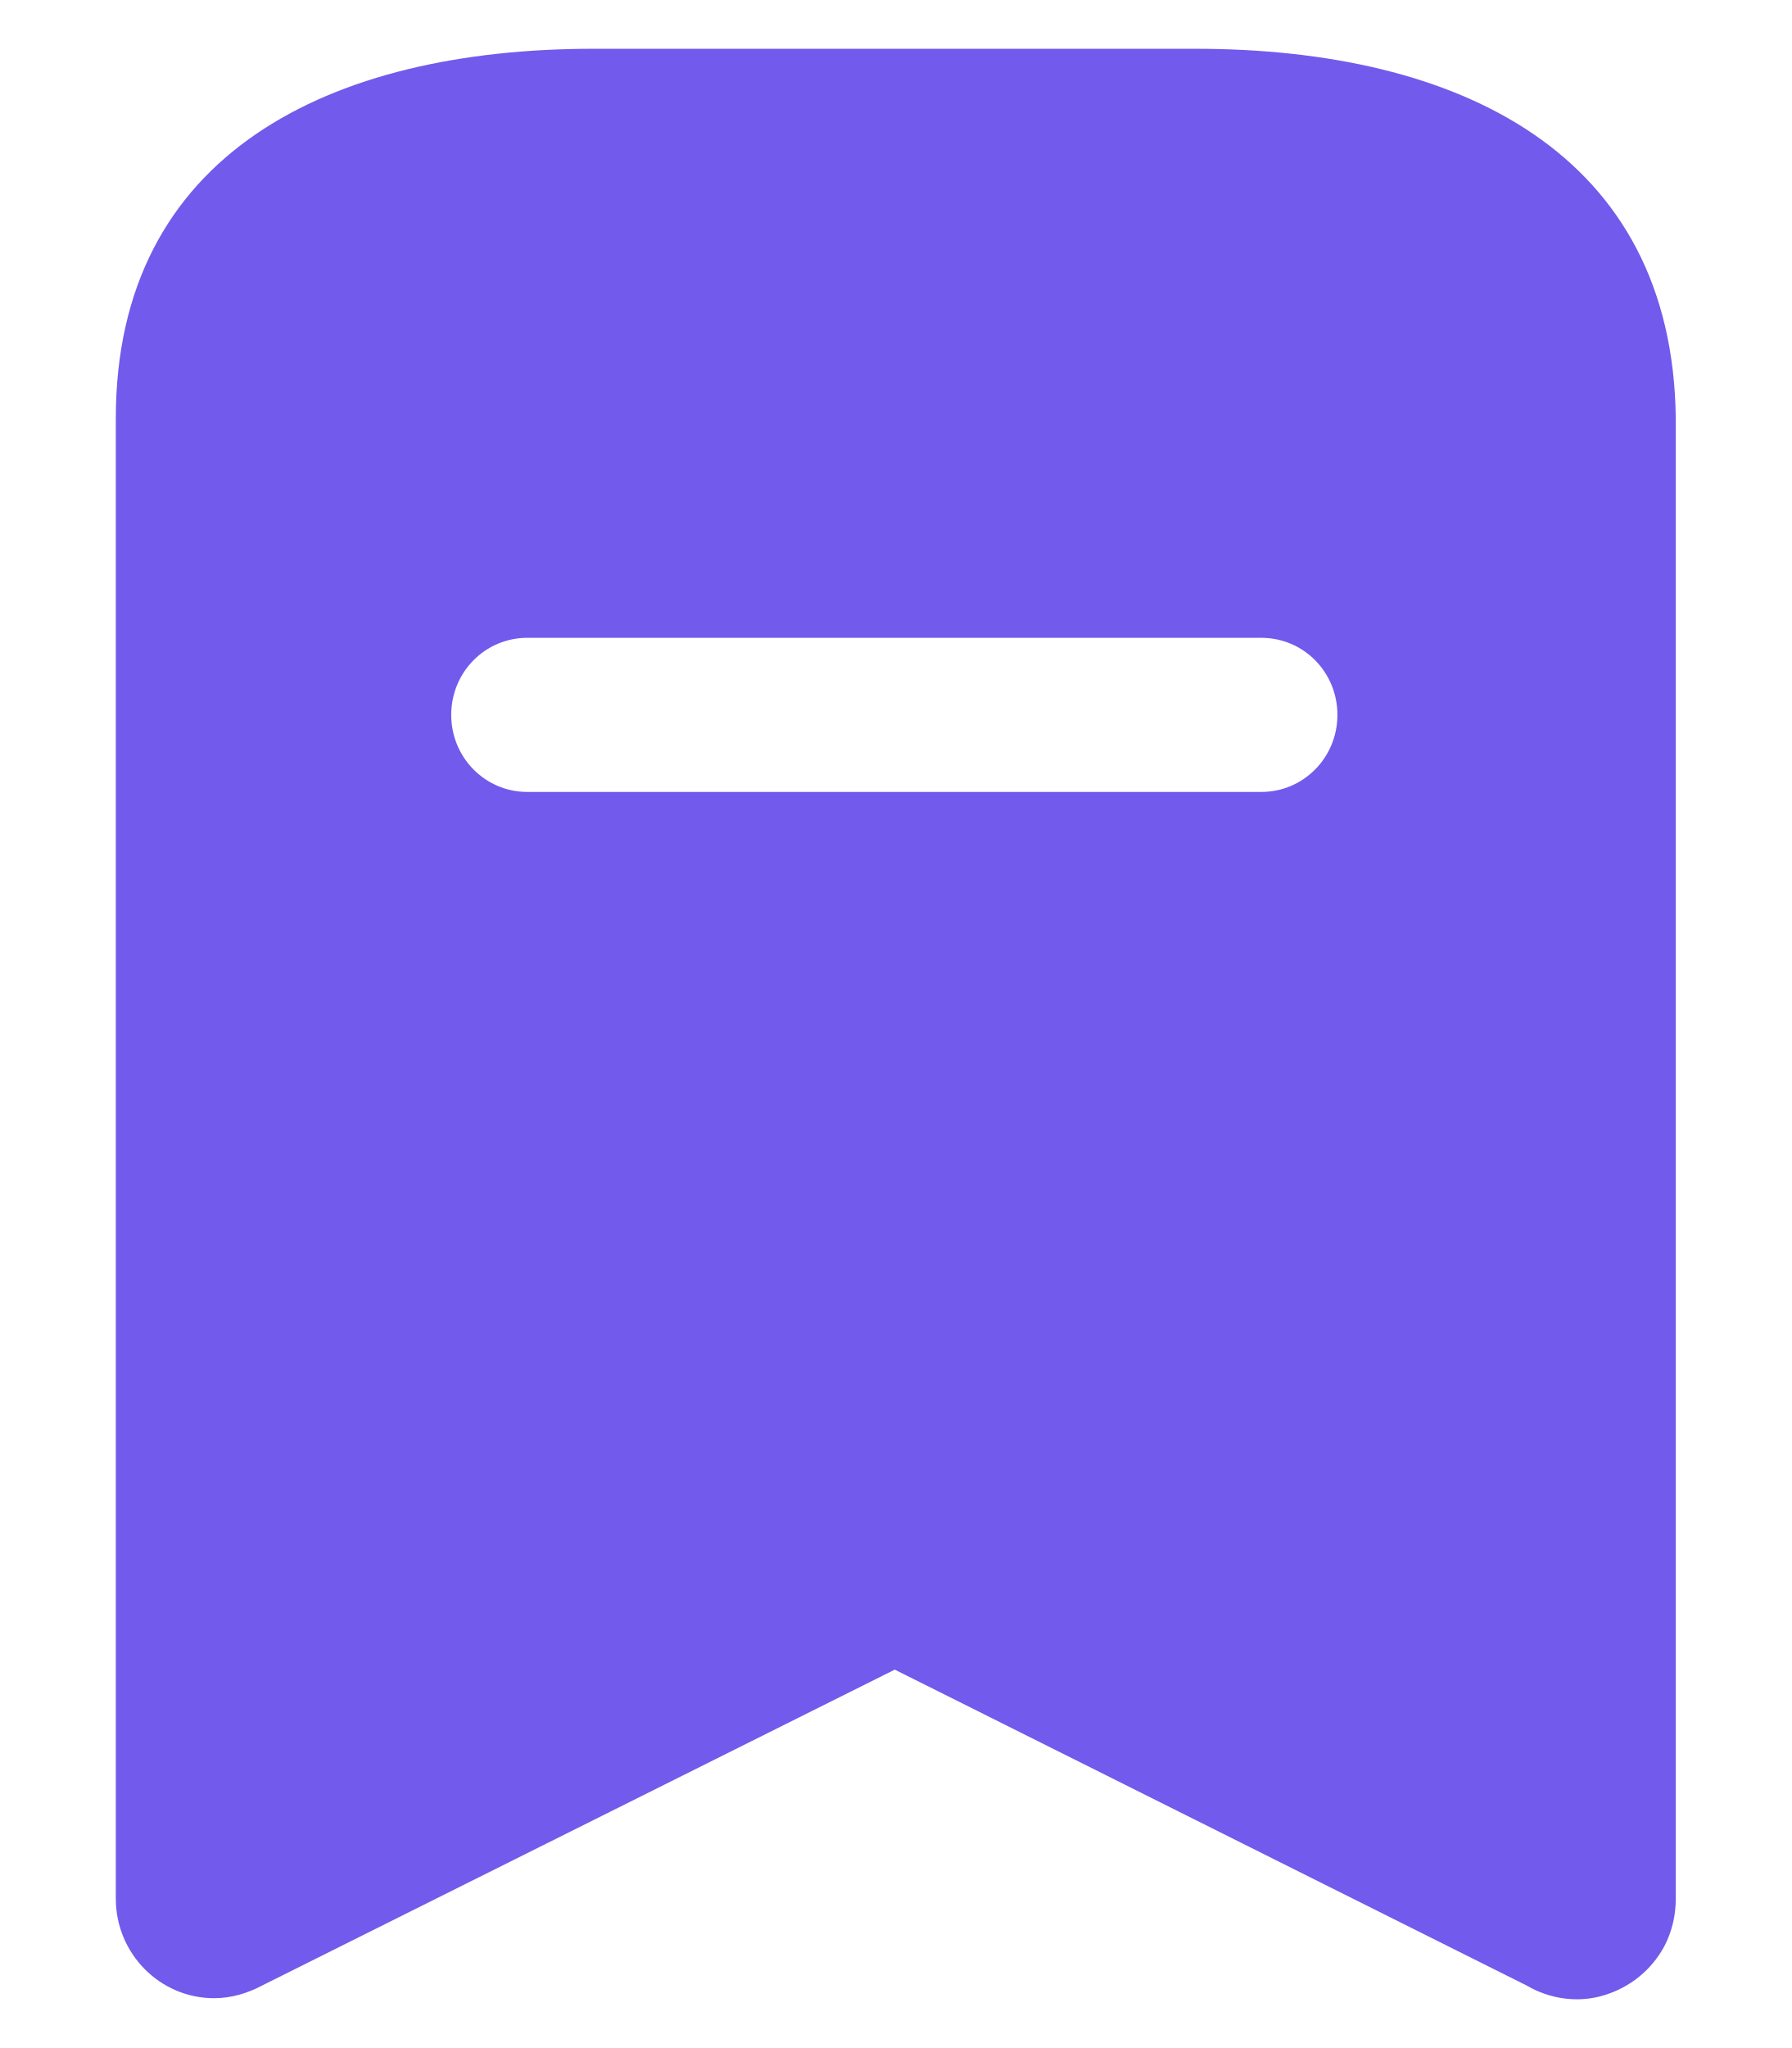
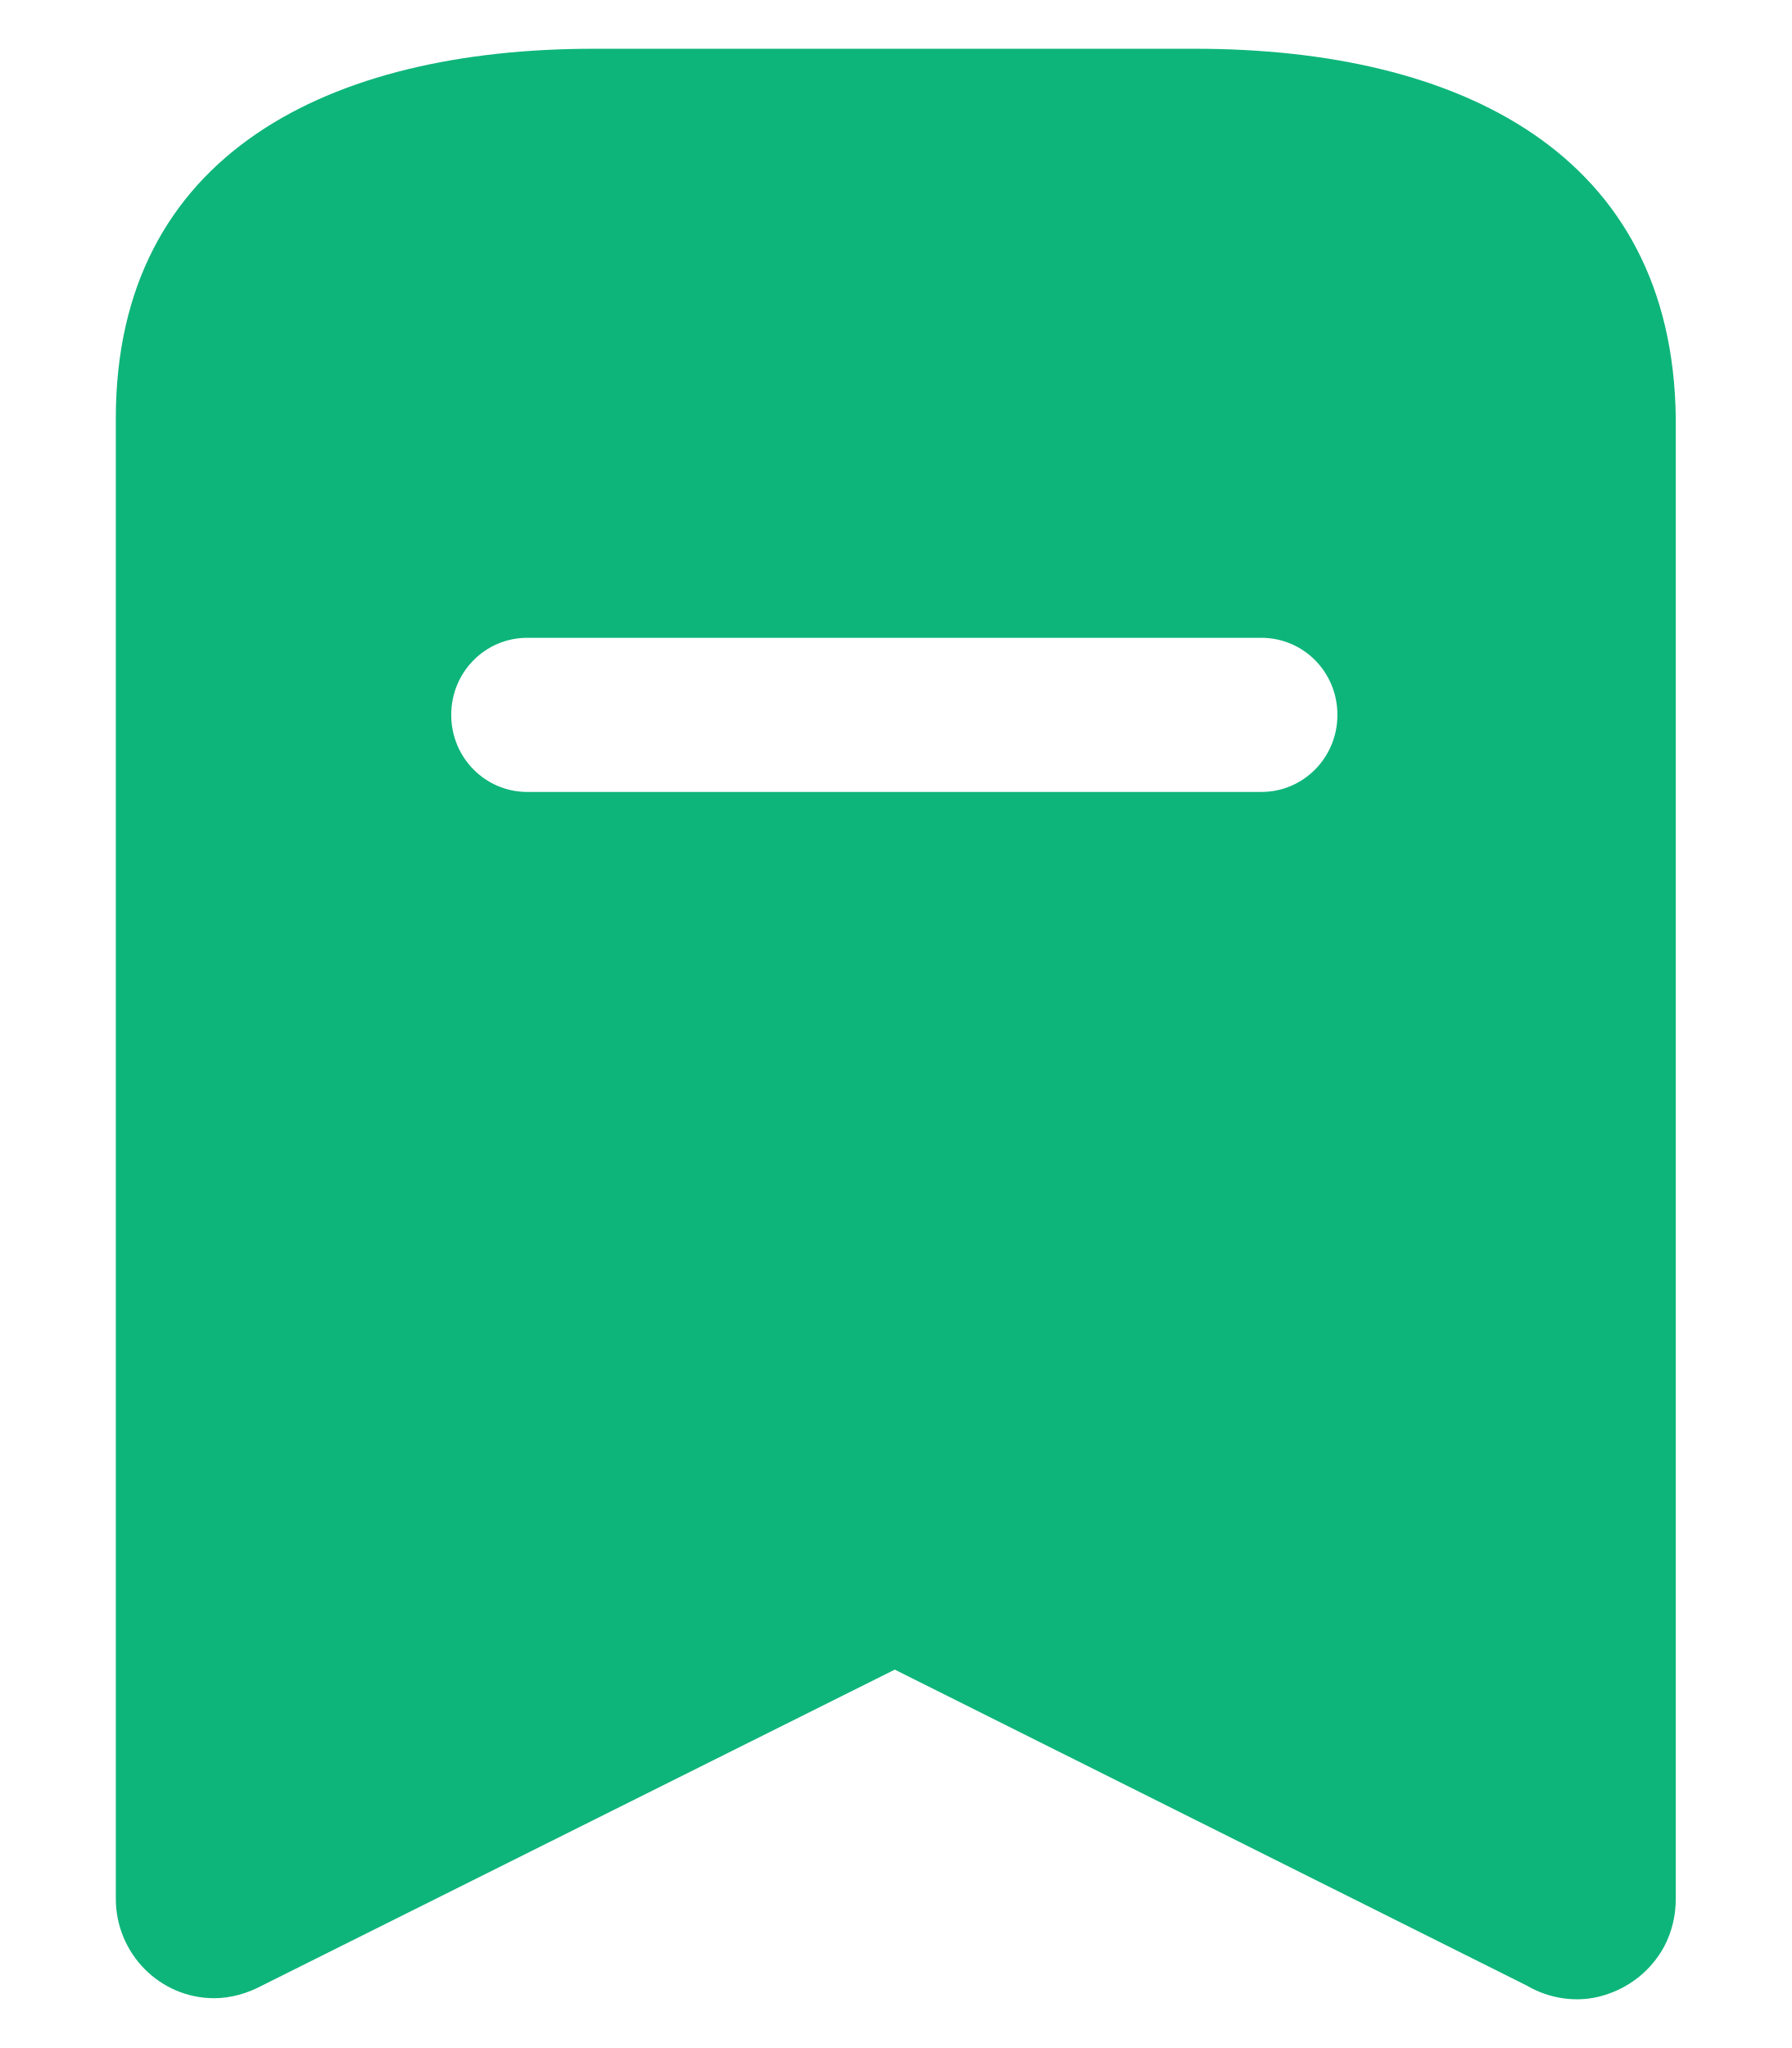
<svg xmlns="http://www.w3.org/2000/svg" width="14" height="16" viewBox="0 0 14 16" fill="none">
-   <path fill-rule="evenodd" clip-rule="evenodd" d="M4.638 0.381H9.339C11.404 0.381 13.072 1.196 13.095 3.269V14.834C13.095 14.964 13.065 15.093 13.004 15.208C12.905 15.39 12.737 15.528 12.531 15.589C12.333 15.649 12.112 15.619 11.93 15.512L6.992 13.044L2.048 15.512C1.934 15.573 1.804 15.611 1.674 15.611C1.248 15.611 0.905 15.261 0.905 14.834V3.269C0.905 1.196 2.581 0.381 4.638 0.381ZM4.12 6.187H9.857C10.185 6.187 10.451 5.919 10.451 5.585C10.451 5.25 10.185 4.983 9.857 4.983H4.12C3.792 4.983 3.526 5.25 3.526 5.585C3.526 5.919 3.792 6.187 4.12 6.187Z" fill="#725AEC" />
+   <path fill-rule="evenodd" clip-rule="evenodd" d="M4.638 0.381H9.339C11.404 0.381 13.072 1.196 13.095 3.269V14.834C13.095 14.964 13.065 15.093 13.004 15.208C12.905 15.39 12.737 15.528 12.531 15.589C12.333 15.649 12.112 15.619 11.93 15.512L6.992 13.044L2.048 15.512C1.934 15.573 1.804 15.611 1.674 15.611C1.248 15.611 0.905 15.261 0.905 14.834V3.269C0.905 1.196 2.581 0.381 4.638 0.381ZM4.12 6.187H9.857C10.185 6.187 10.451 5.919 10.451 5.585C10.451 5.25 10.185 4.983 9.857 4.983H4.12C3.792 4.983 3.526 5.25 3.526 5.585C3.526 5.919 3.792 6.187 4.12 6.187Z" fill="#0eb57b" />
</svg>
